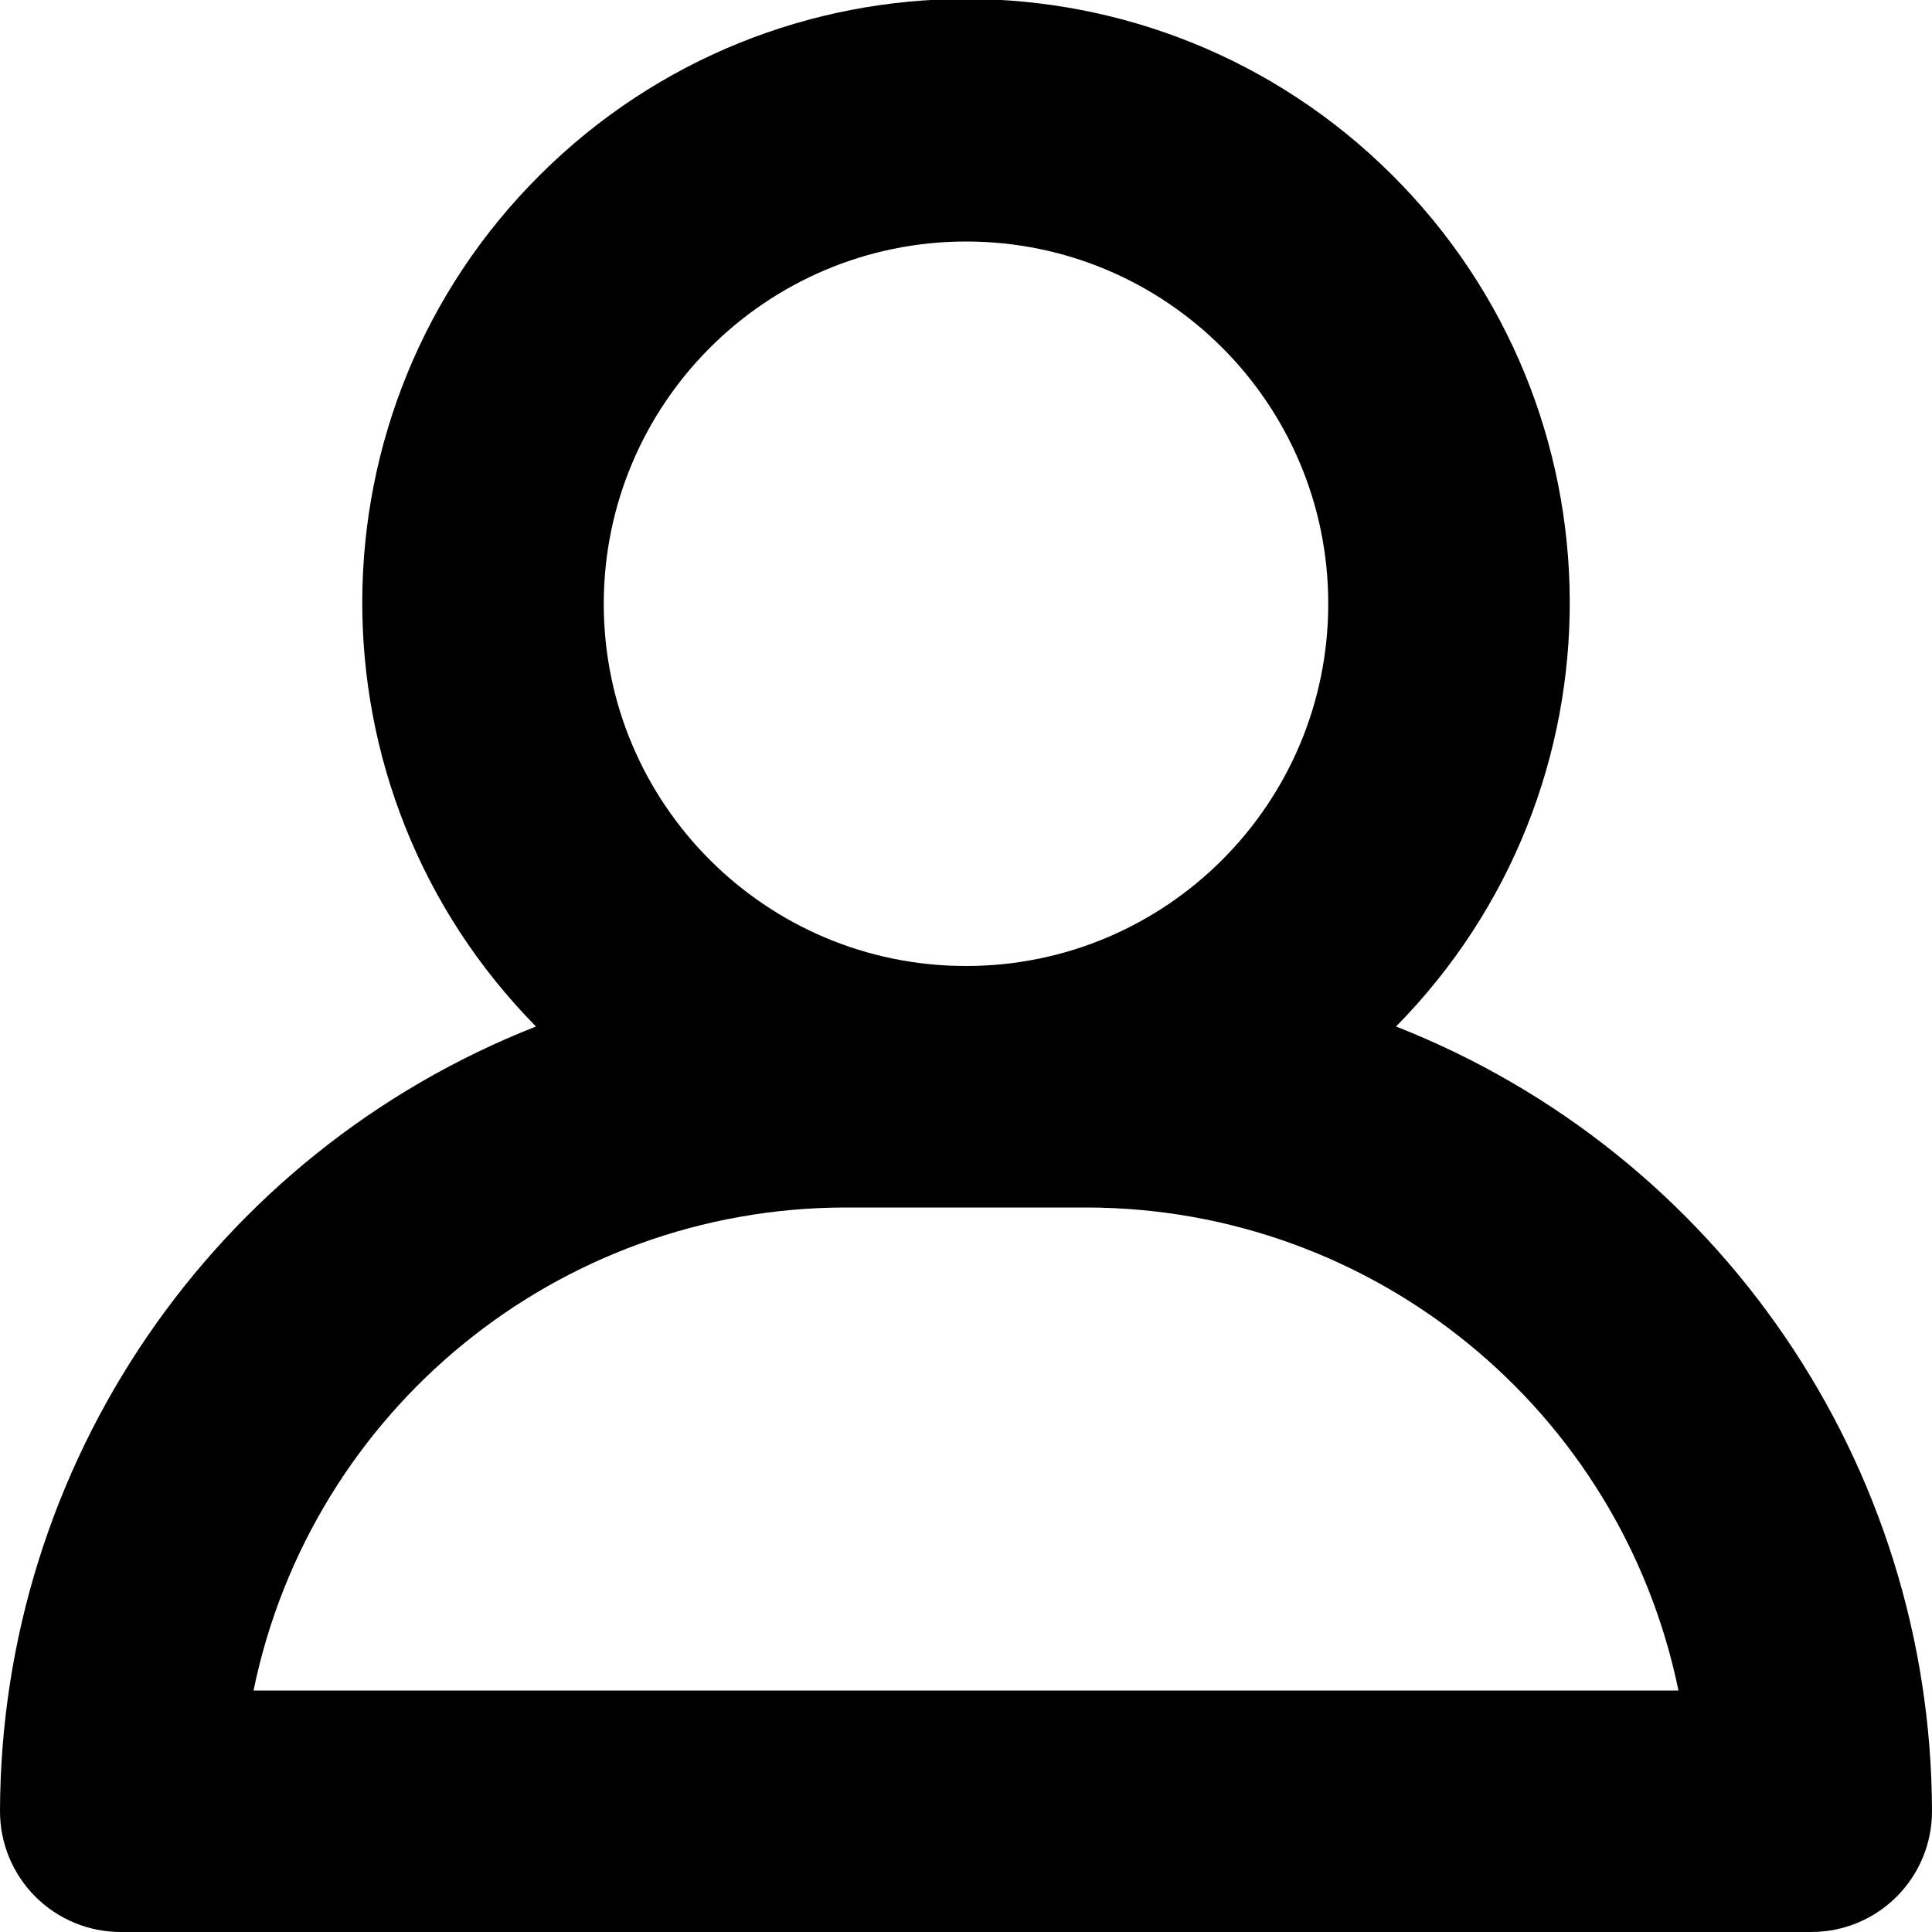
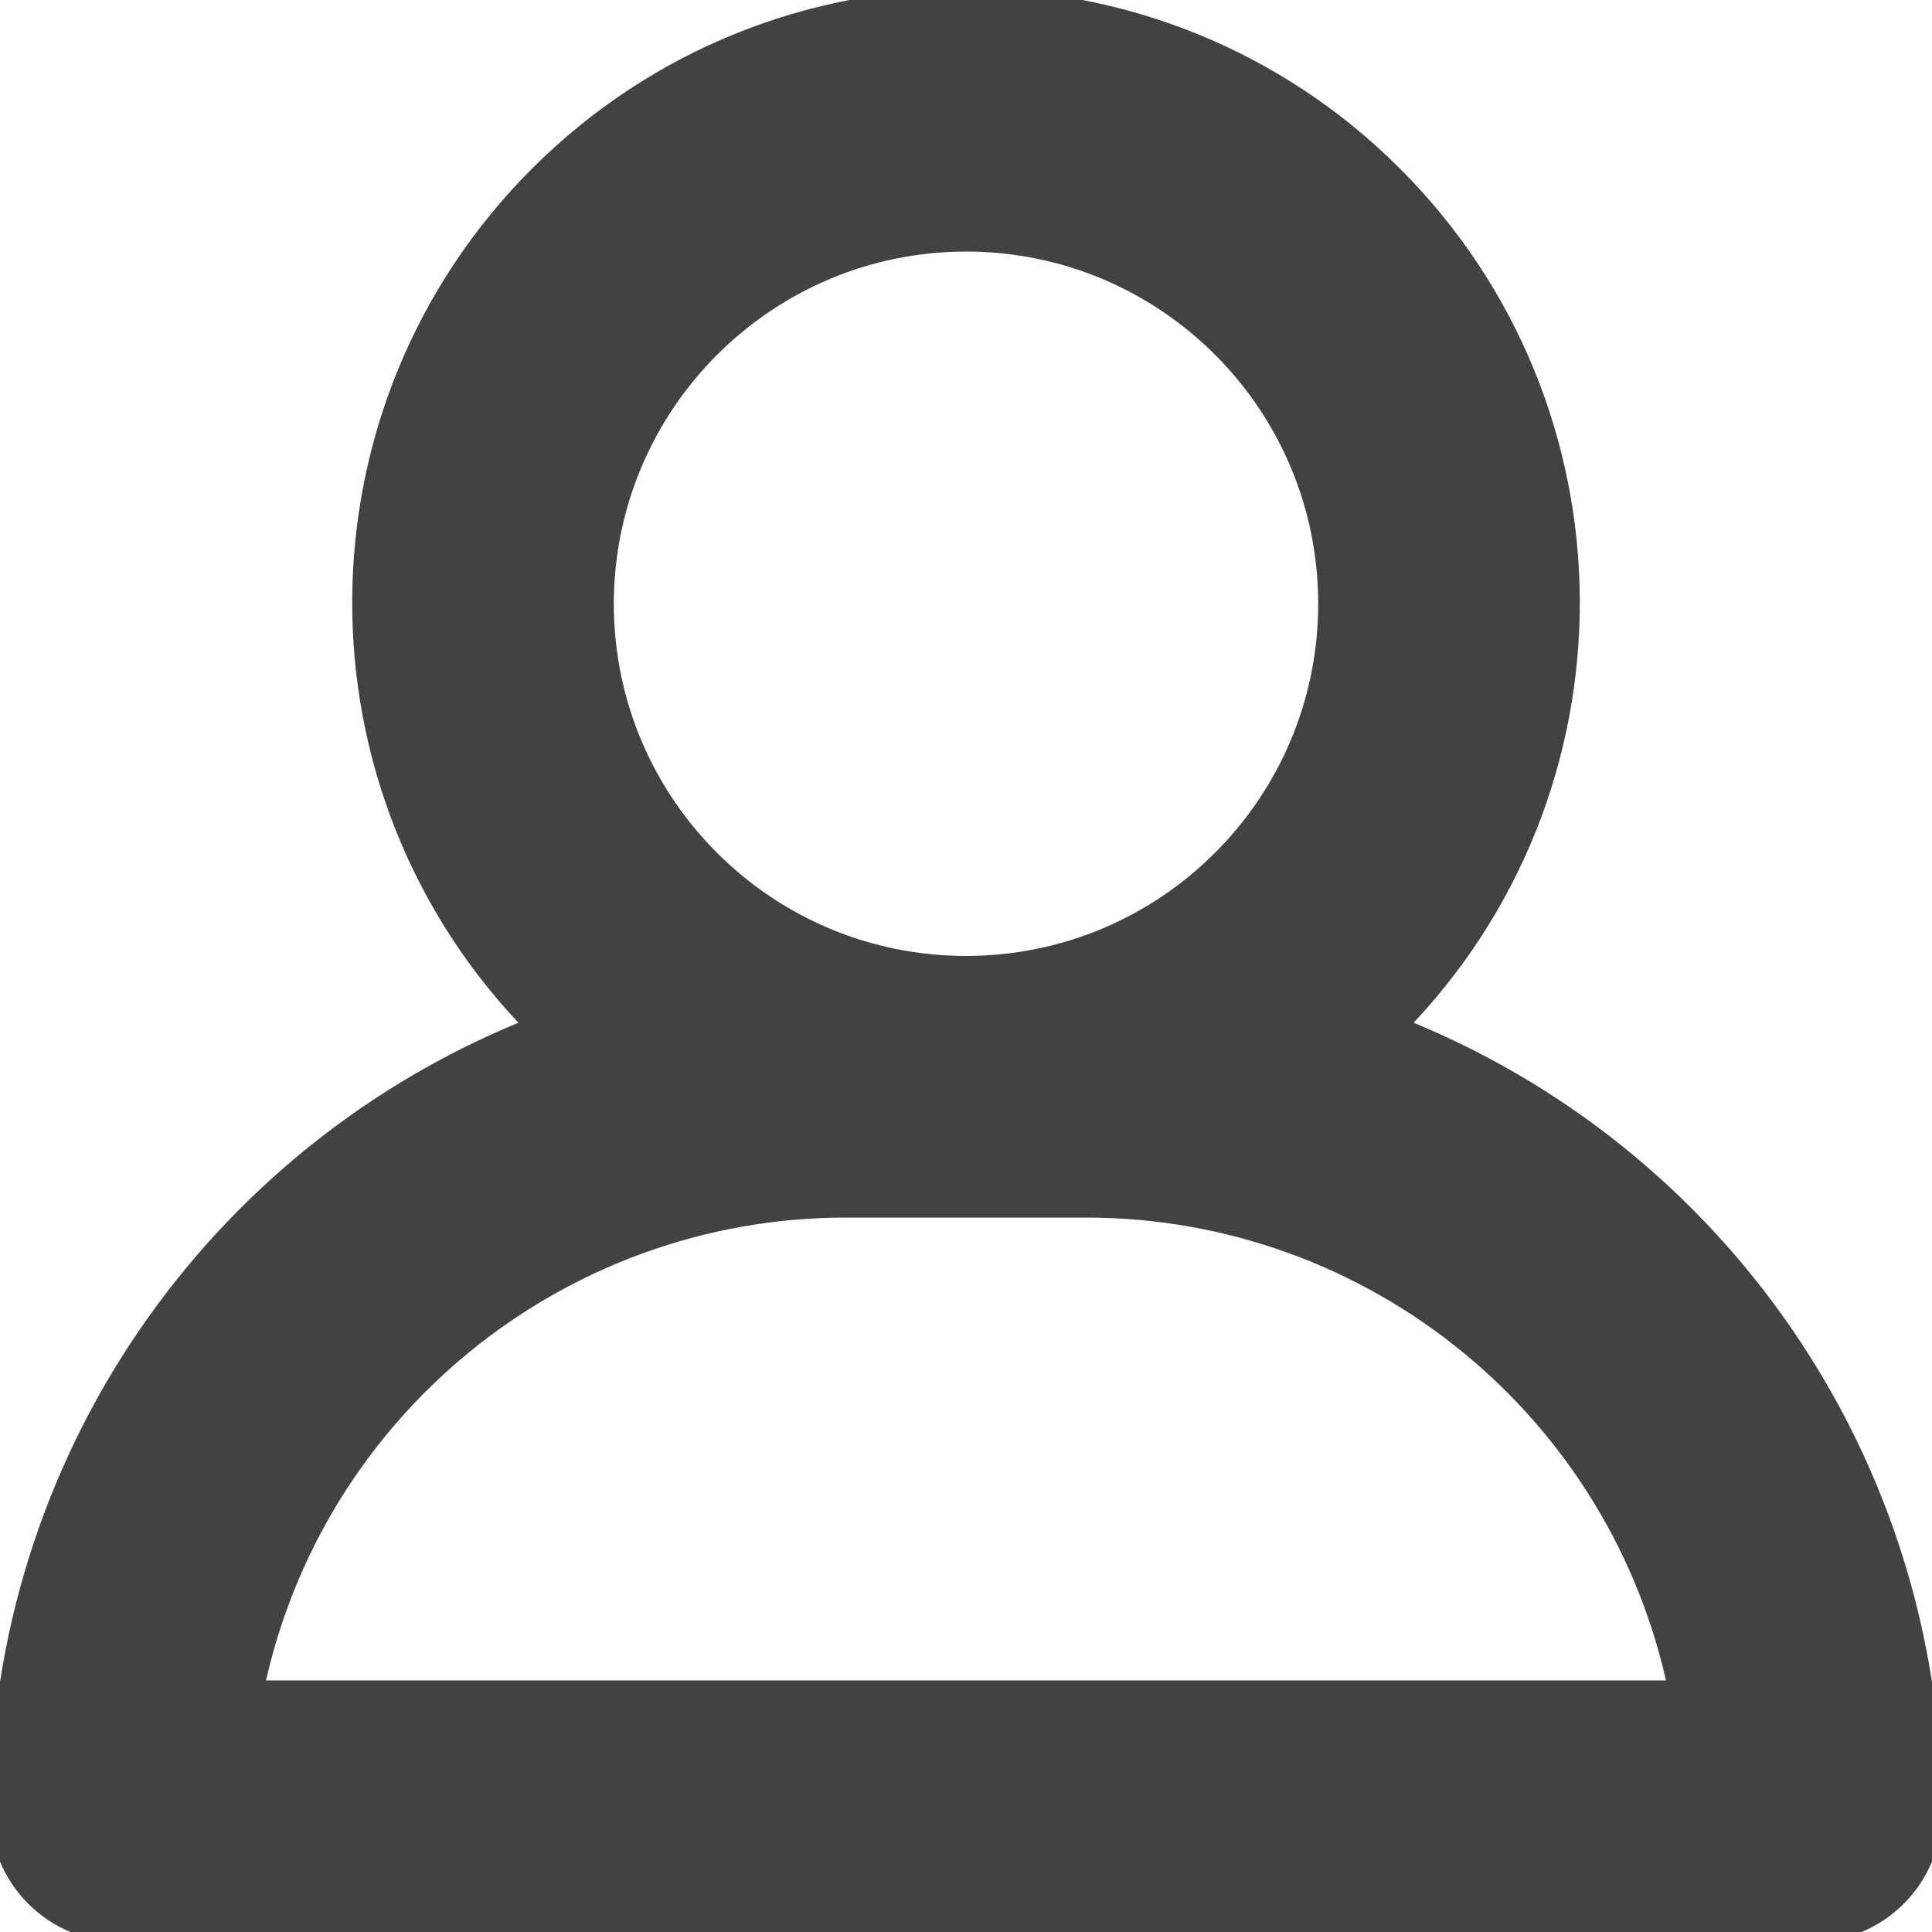
- <svg xmlns="http://www.w3.org/2000/svg" fill="#000000" width="800px" height="800px" viewBox="0 0 96 96">
-   <path d="M69.368,51.006a30,30,0,1,0-42.735,0A41.997,41.997,0,0,0,0,90a5.997,5.997,0,0,0,6,6H90a5.997,5.997,0,0,0,6-6A41.997,41.997,0,0,0,69.368,51.006ZM48,12A18,18,0,1,1,30,30,18.02,18.02,0,0,1,48,12ZM12.598,84A30.062,30.062,0,0,1,42,60H54A30.062,30.062,0,0,1,83.402,84Z" />
+ <svg xmlns="http://www.w3.org/2000/svg" fill="#424242" width="800px" height="800px" viewBox="0 0 96 96" stroke="#424242">
+   <g id="SVGRepo_bgCarrier" stroke-width="0" />
+   <g id="SVGRepo_tracerCarrier" stroke-linecap="round" stroke-linejoin="round" />
+   <g id="SVGRepo_iconCarrier">
+     <path d="M69.368,51.006a30,30,0,1,0-42.735,0A41.997,41.997,0,0,0,0,90a5.997,5.997,0,0,0,6,6H90a5.997,5.997,0,0,0,6-6A41.997,41.997,0,0,0,69.368,51.006ZM48,12A18,18,0,1,1,30,30,18.02,18.02,0,0,1,48,12ZM12.598,84A30.062,30.062,0,0,1,42,60H54A30.062,30.062,0,0,1,83.402,84Z" />
+   </g>
</svg>
